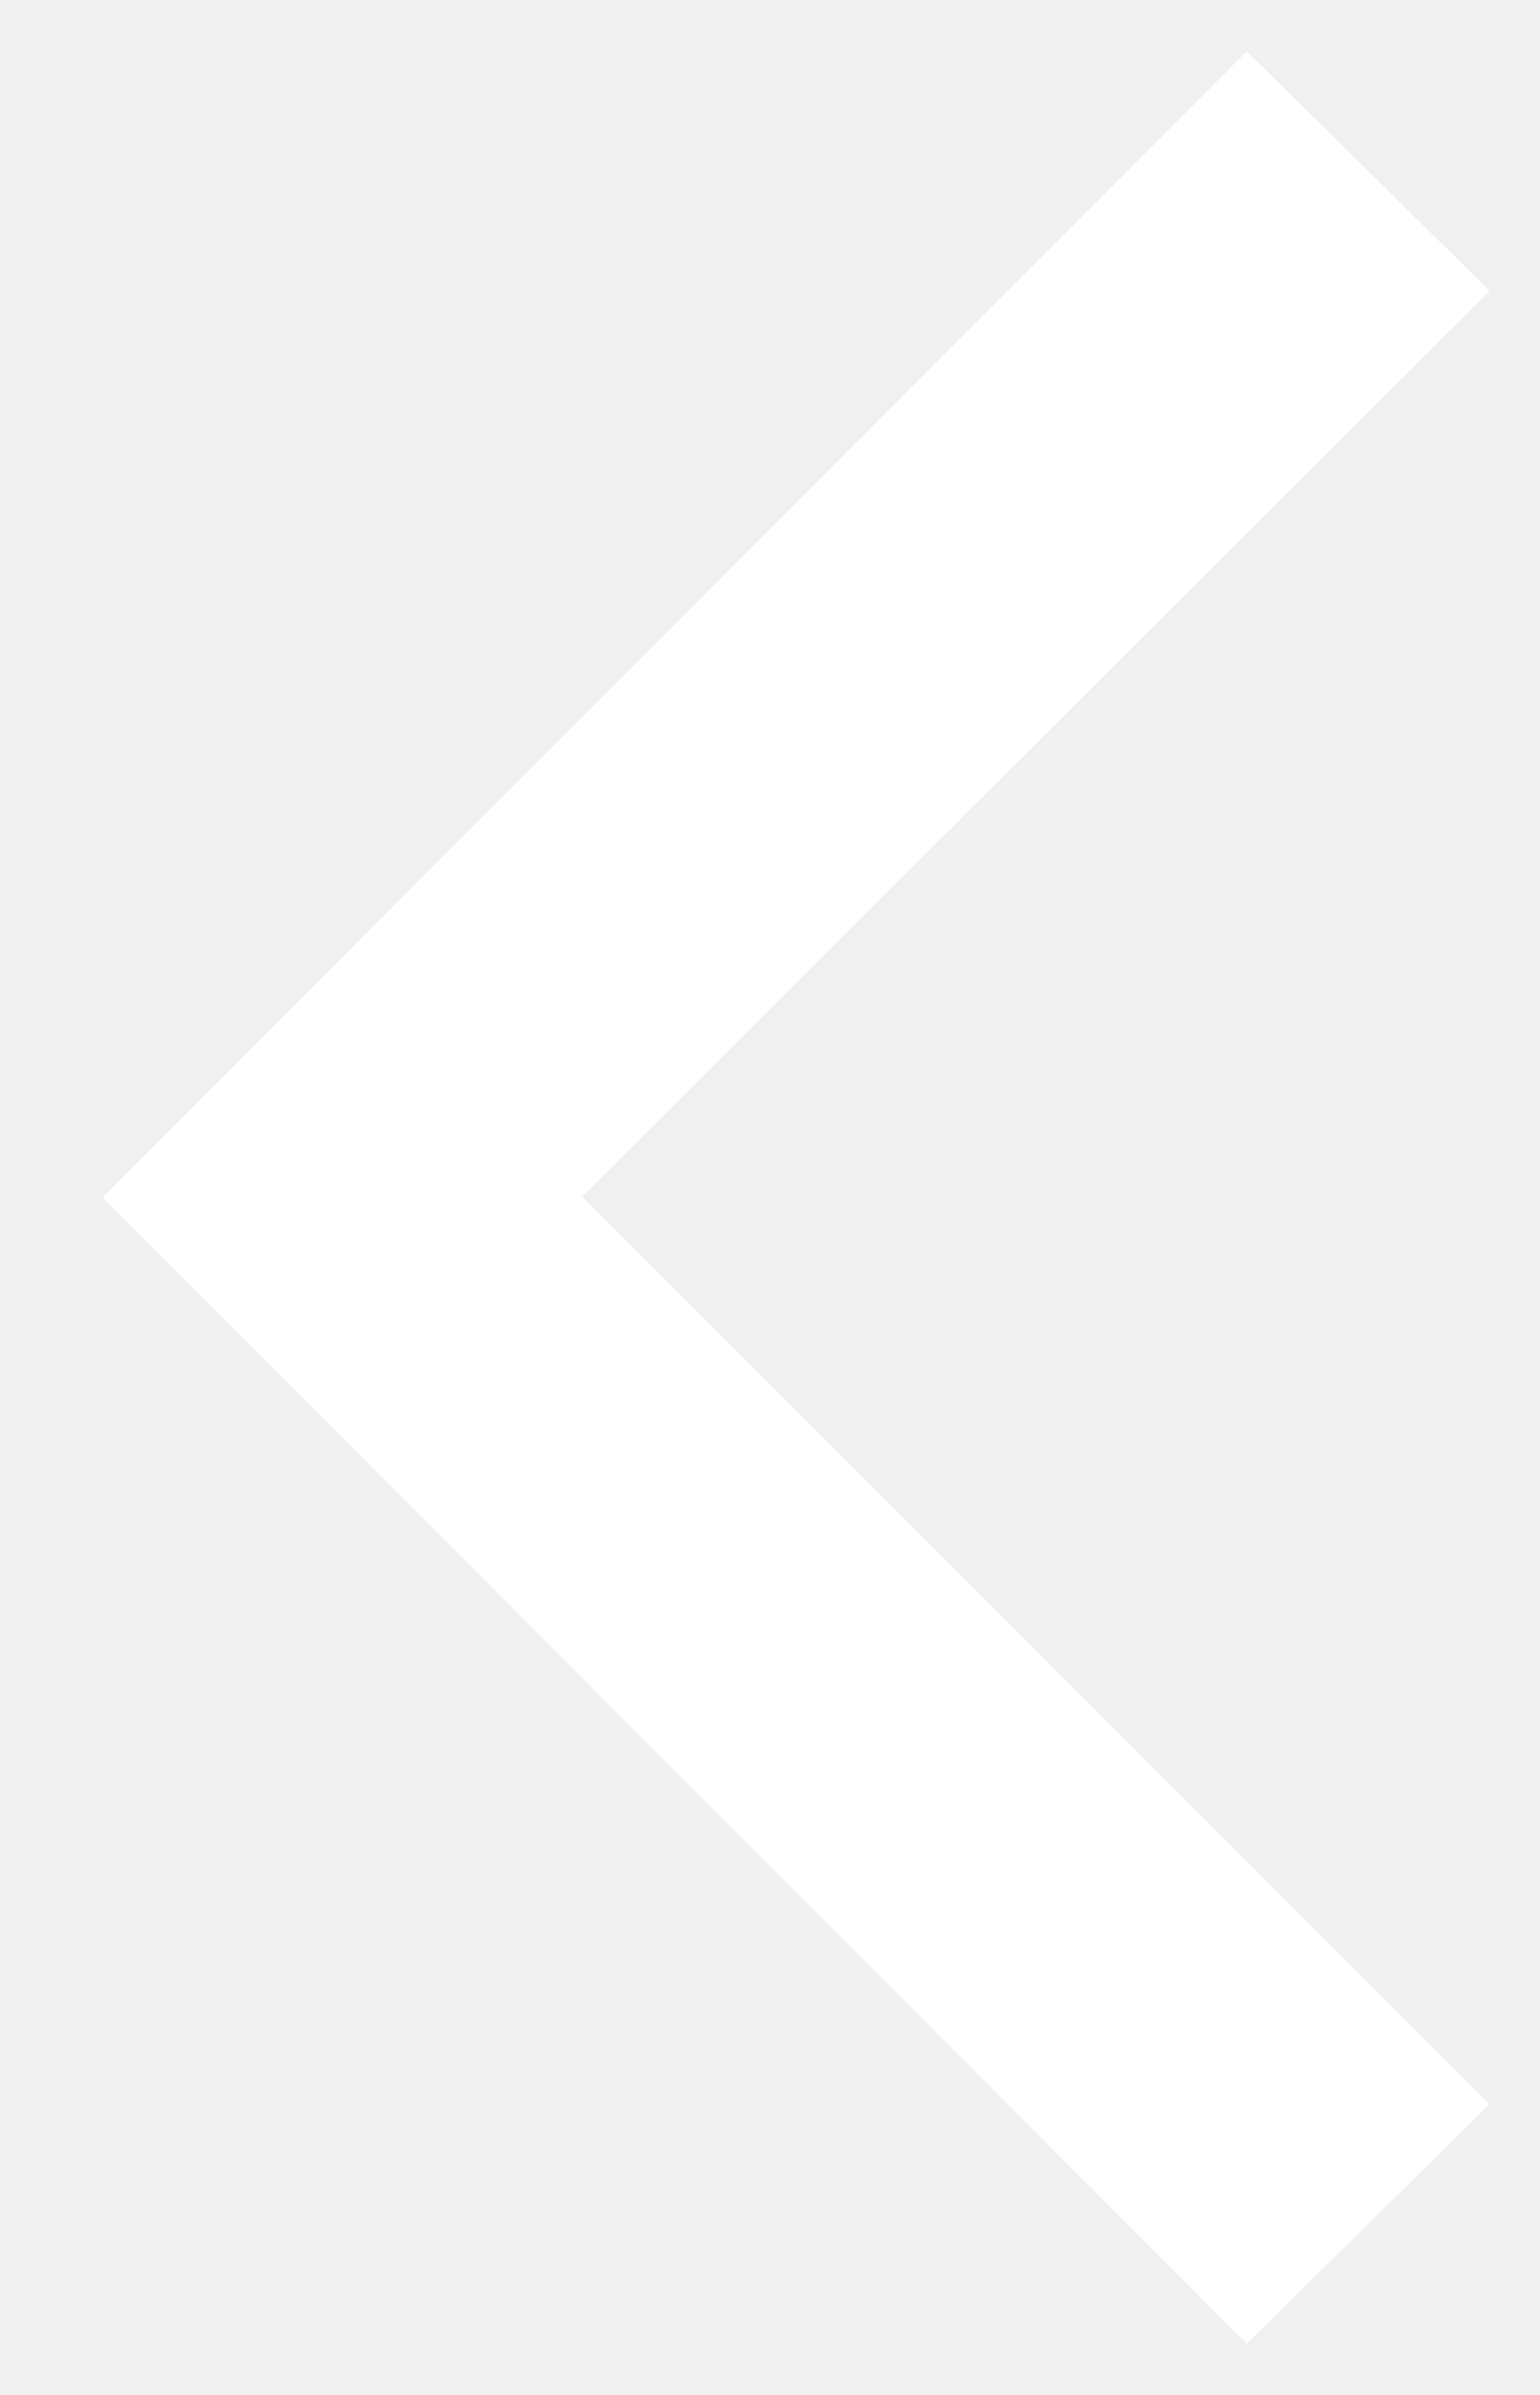
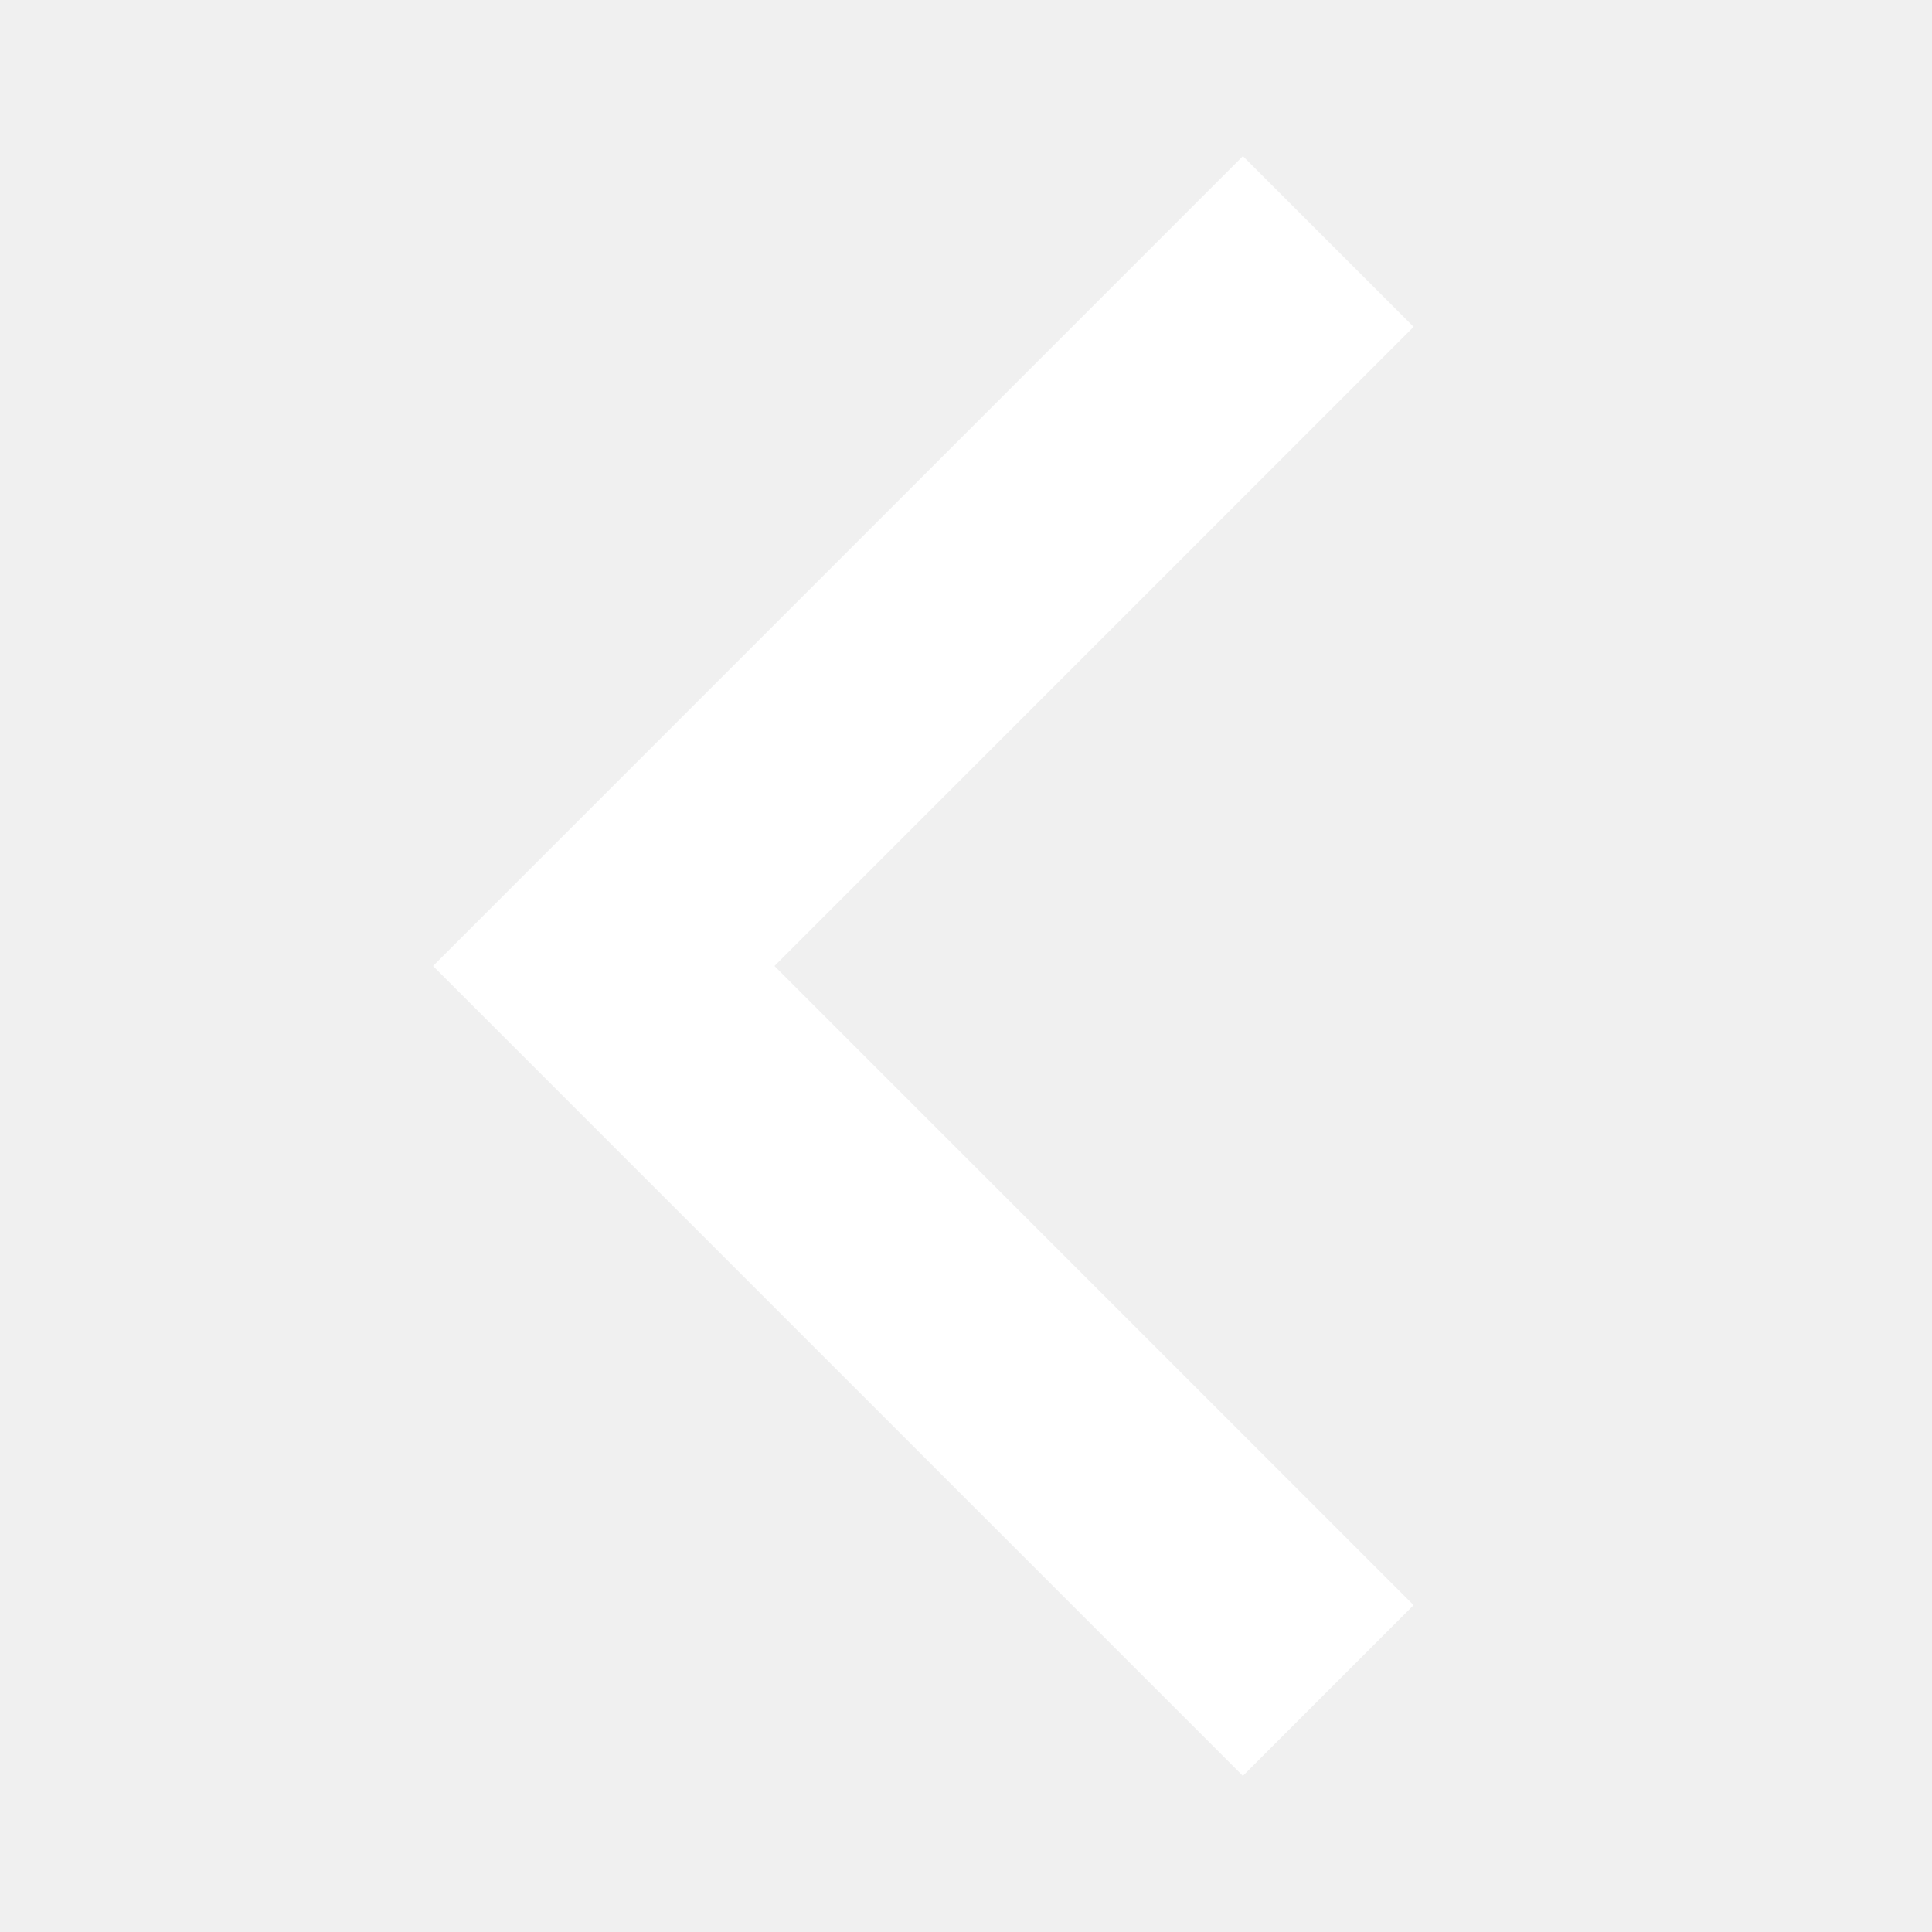
- <svg xmlns="http://www.w3.org/2000/svg" width="9" height="14" fill="none">
-   <path fill-rule="evenodd" clip-rule="evenodd" d="m3.41 7 5.3 5.3-1.42 1.4L.6 7 7.29.3l1.42 1.4L3.4 7Z" fill="#fff" />
+ <svg xmlns="http://www.w3.org/2000/svg" width="16" height="16" viewBox="0 0 16 16" fill="none">
+   <g clip-path="url(#clip0_55122_1652)">
+     <path fill-rule="evenodd" clip-rule="evenodd" d="M6.414 8L11.707 13.293L10.293 14.707L3.586 8L10.293 1.293L11.707 2.707L6.414 8Z" fill="white" />
+   </g>
+   <defs>
+     <clipPath id="clip0_55122_1652">
+       <rect width="16" height="16" fill="white" />
+     </clipPath>
+   </defs>
</svg>
